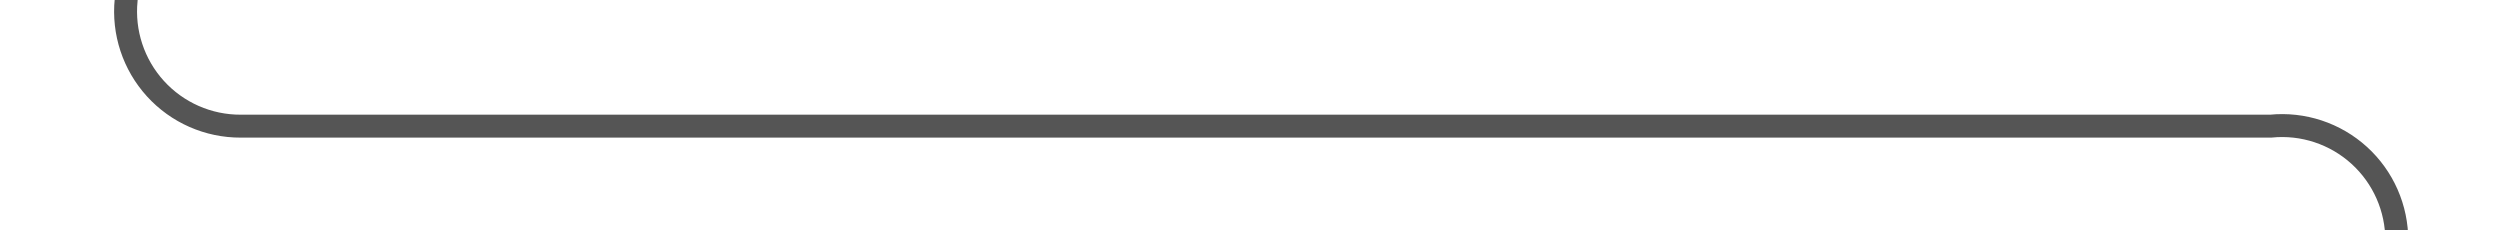
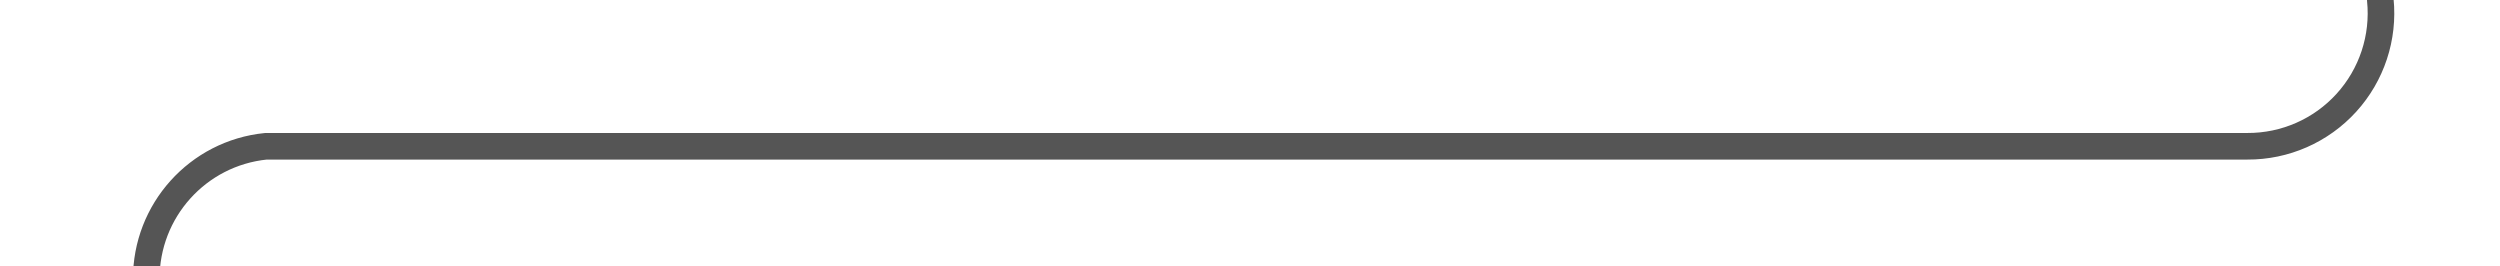
- <svg xmlns="http://www.w3.org/2000/svg" version="1.1" width="109px" height="10px" preserveAspectRatio="xMinYMid meet" viewBox="612 1096  109 8">
-   <path d="M 617.5 1068  L 617.5 1095  A 5 5 0 0 0 622.5 1100.5 L 711 1100.5  A 5 5 0 0 1 716.5 1105.5 L 716.5 1142  " stroke-width="1" stroke="#555555" fill="none" />
-   <path d="M 617.5 1067  A 3 3 0 0 0 614.5 1070 A 3 3 0 0 0 617.5 1073 A 3 3 0 0 0 620.5 1070 A 3 3 0 0 0 617.5 1067 Z M 710.5 1136.3  L 716.5 1143  L 722.5 1136.3  L 716.5 1138.6  L 710.5 1136.3  Z " fill-rule="nonzero" fill="#555555" stroke="none" />
+ <svg xmlns="http://www.w3.org/2000/svg" version="1.1" width="94px" height="10px" preserveAspectRatio="xMinYMid meet" viewBox="528 1101  94 8">
+   <path d="M 617.5 1068  L 617.5 1100  A 5 5 0 0 1 612.5 1105.5 L 538 1105.5  A 5 5 0 0 0 533.5 1110.5 L 533.5 1142  " stroke-width="1" stroke="#555555" fill="none" />
+   <path d="M 617.5 1067  A 3 3 0 0 0 614.5 1070 A 3 3 0 0 0 617.5 1073 A 3 3 0 0 0 620.5 1070 A 3 3 0 0 0 617.5 1067 Z M 527.5 1136.3  L 533.5 1143  L 539.5 1136.3  L 533.5 1138.6  L 527.5 1136.3  Z " fill-rule="nonzero" fill="#555555" stroke="none" />
</svg>
